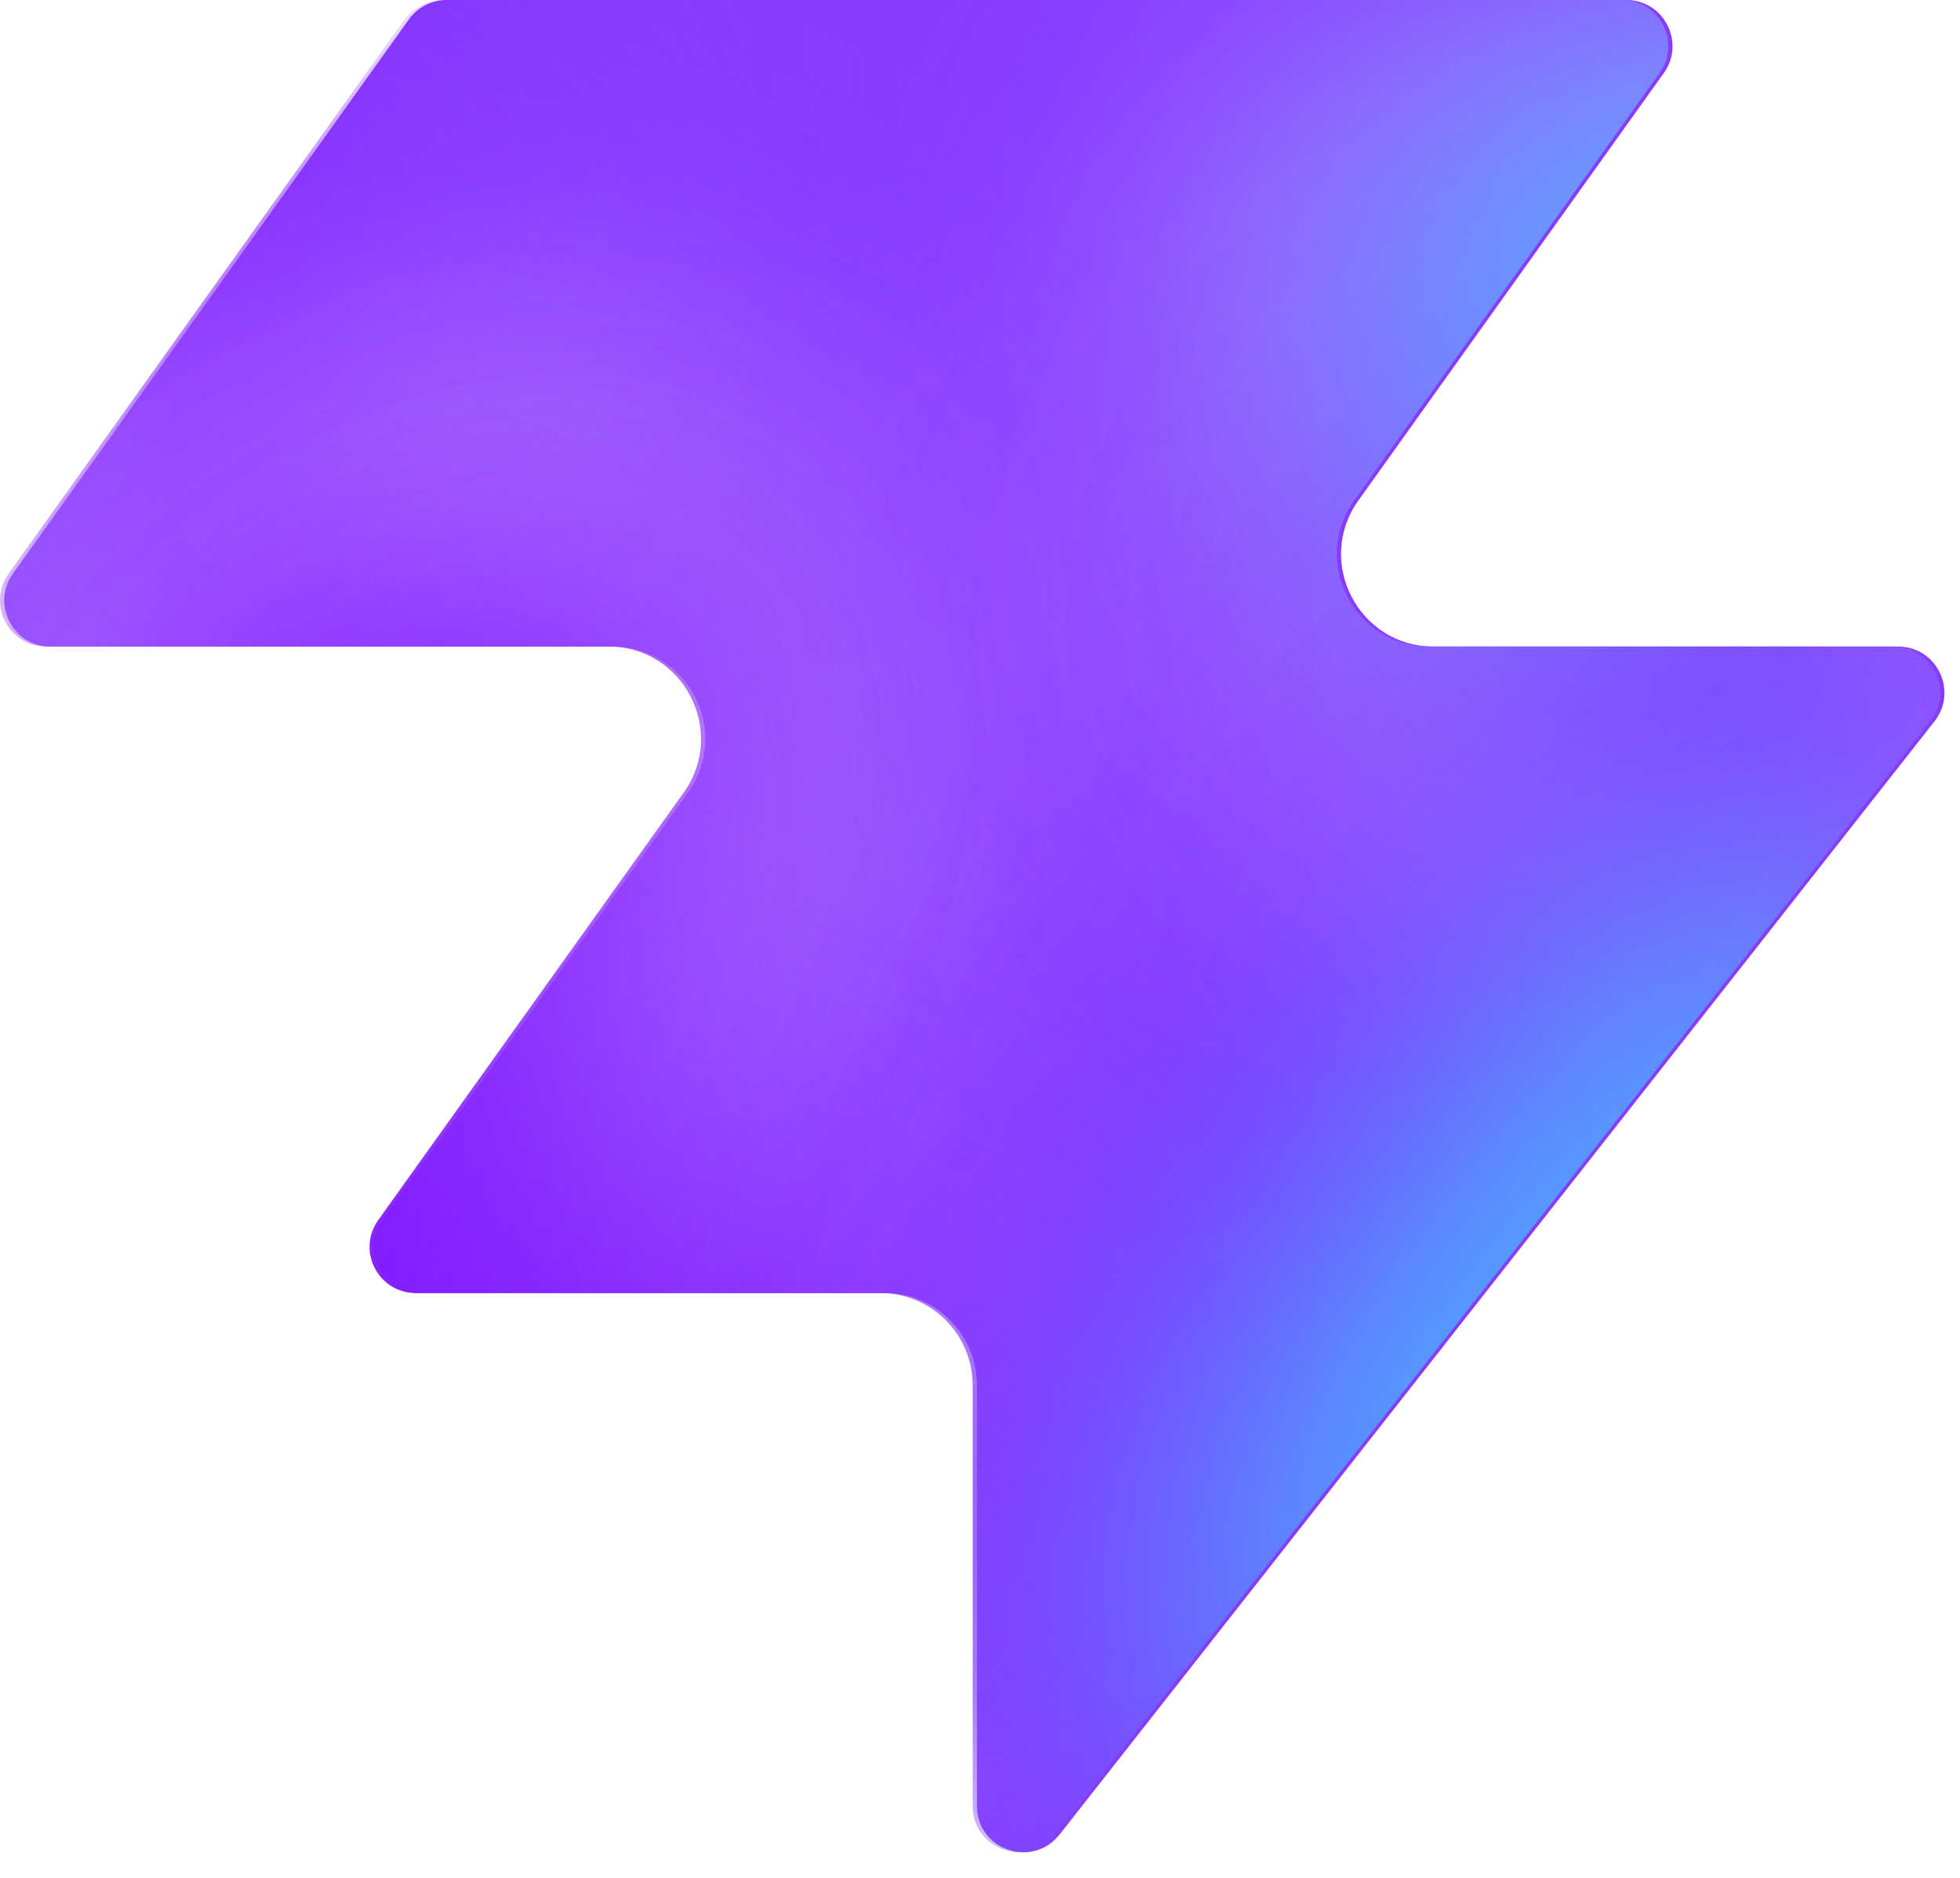
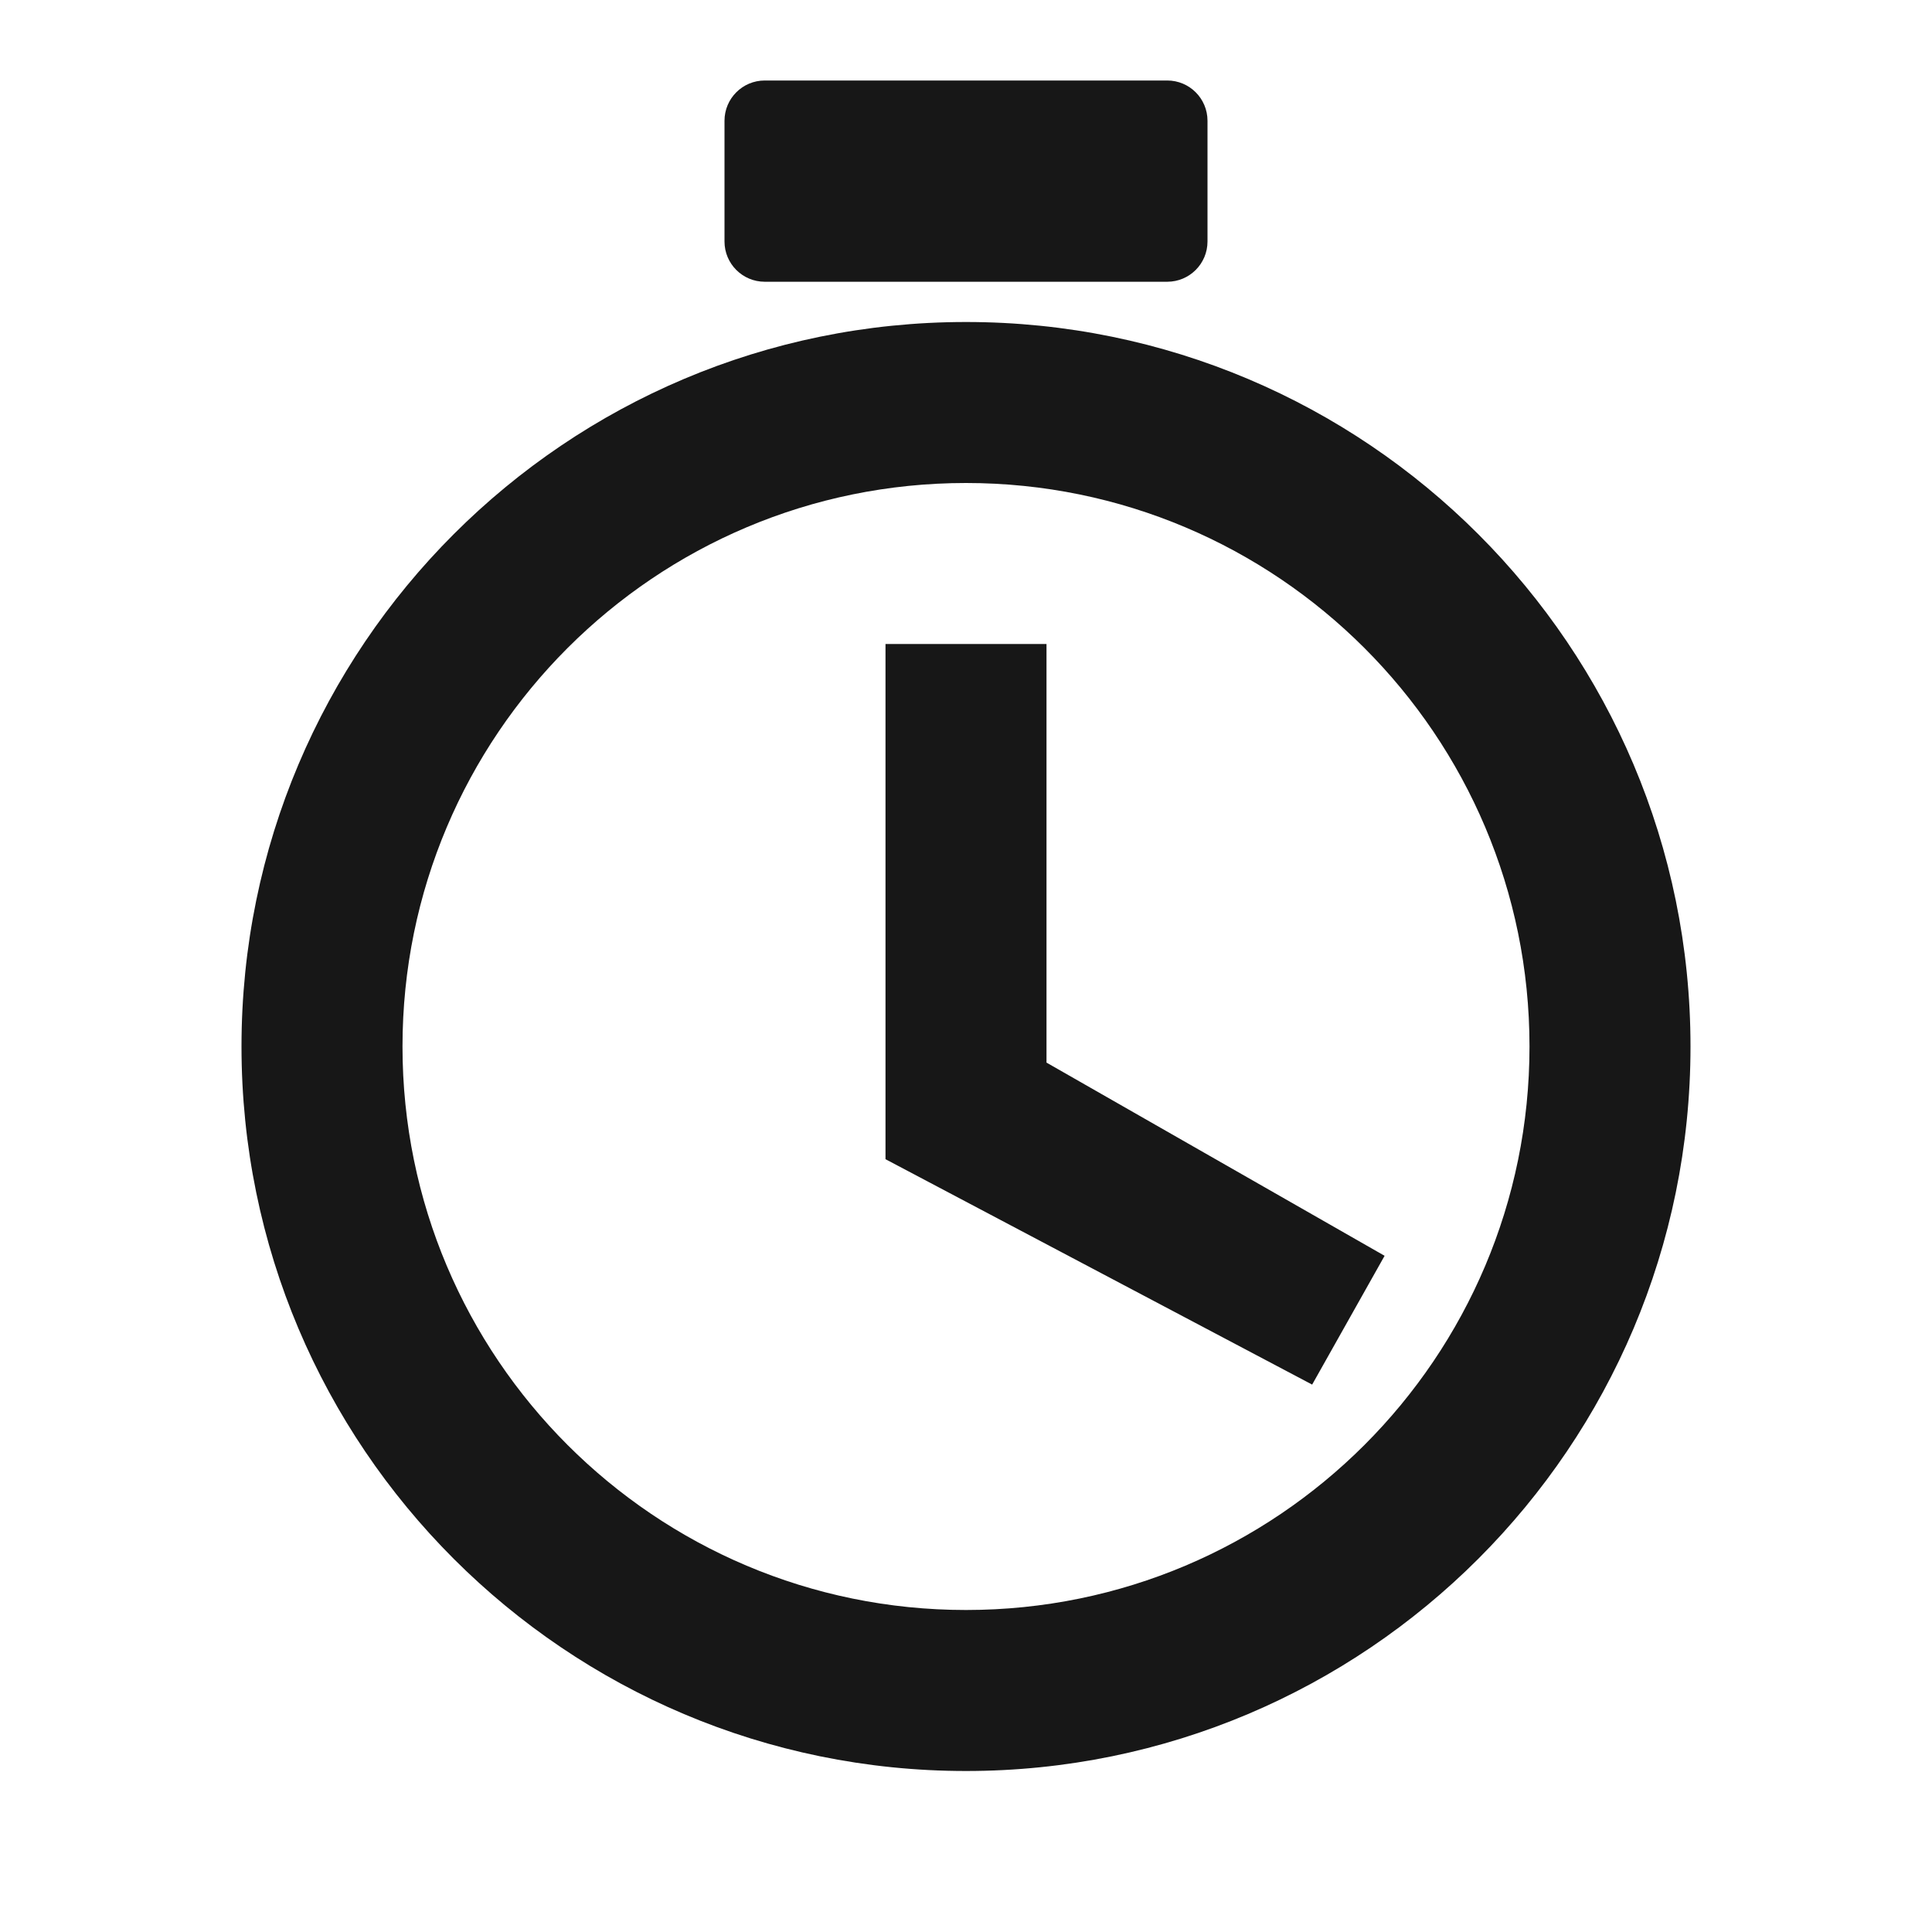
- <svg xmlns="http://www.w3.org/2000/svg" width="48" height="46" fill="none" viewBox="0 0 48 46">
-   <path fill="#863bff" d="M25.946 44.938c-.664.845-2.021.375-2.021-.698V33.937a2.26 2.26 0 0 0-2.262-2.262H10.287c-.92 0-1.456-1.04-.92-1.788l7.48-10.471c1.07-1.497 0-3.578-1.842-3.578H1.237c-.92 0-1.456-1.04-.92-1.788L10.013.474c.214-.297.556-.474.92-.474h28.894c.92 0 1.456 1.04.92 1.788l-7.48 10.471c-1.07 1.498 0 3.579 1.842 3.579h11.377c.943 0 1.473 1.088.89 1.83L25.947 44.94z" style="fill:#863bff;fill:color(display-p3 .525 .23 1);fill-opacity:1" />
-   <mask id="a" width="48" height="46" x="0" y="0" maskUnits="userSpaceOnUse" style="mask-type:alpha">
-     <path fill="#000" d="M25.842 44.938c-.664.844-2.021.375-2.021-.698V33.937a2.26 2.26 0 0 0-2.262-2.262H10.183c-.92 0-1.456-1.04-.92-1.788l7.48-10.471c1.07-1.498 0-3.579-1.842-3.579H1.133c-.92 0-1.456-1.04-.92-1.787L9.91.473c.214-.297.556-.474.92-.474h28.894c.92 0 1.456 1.04.92 1.788l-7.48 10.471c-1.07 1.498 0 3.578 1.842 3.578h11.377c.943 0 1.473 1.088.89 1.832L25.843 44.94z" style="fill:#000;fill-opacity:1" />
-   </mask>
-   <g mask="url(#a)">
-     <g filter="url(#b)">
-       <ellipse cx="5.508" cy="14.704" fill="#ede6ff" rx="5.508" ry="14.704" style="fill:#ede6ff;fill:color(display-p3 .927 .903 1);fill-opacity:1" transform="matrix(.00324 1 1 -.00324 -4.47 31.516)" />
-     </g>
-     <g filter="url(#c)">
-       <ellipse cx="10.399" cy="29.851" fill="#ede6ff" rx="10.399" ry="29.851" style="fill:#ede6ff;fill:color(display-p3 .927 .903 1);fill-opacity:1" transform="matrix(.00324 1 1 -.00324 -39.328 7.883)" />
-     </g>
-     <g filter="url(#d)">
-       <ellipse cx="5.508" cy="30.487" fill="#7e14ff" rx="5.508" ry="30.487" style="fill:#7e14ff;fill:color(display-p3 .492 .077 1);fill-opacity:1" transform="rotate(89.814 -25.913 -14.639)scale(1 -1)" />
-     </g>
-     <g filter="url(#e)">
-       <ellipse cx="5.508" cy="30.599" fill="#7e14ff" rx="5.508" ry="30.599" style="fill:#7e14ff;fill:color(display-p3 .492 .077 1);fill-opacity:1" transform="rotate(89.814 -32.644 -3.334)scale(1 -1)" />
-     </g>
-     <g filter="url(#f)">
-       <ellipse cx="5.508" cy="30.599" fill="#7e14ff" rx="5.508" ry="30.599" style="fill:#7e14ff;fill:color(display-p3 .492 .077 1);fill-opacity:1" transform="matrix(.00324 1 1 -.00324 -34.34 30.47)" />
-     </g>
-     <g filter="url(#g)">
-       <ellipse cx="14.072" cy="22.078" fill="#ede6ff" rx="14.072" ry="22.078" style="fill:#ede6ff;fill:color(display-p3 .927 .903 1);fill-opacity:1" transform="rotate(93.35 24.506 48.493)scale(-1 1)" />
-     </g>
-     <g filter="url(#h)">
-       <ellipse cx="3.47" cy="21.501" fill="#7e14ff" rx="3.47" ry="21.501" style="fill:#7e14ff;fill:color(display-p3 .492 .077 1);fill-opacity:1" transform="rotate(89.009 28.708 47.59)scale(-1 1)" />
-     </g>
-     <g filter="url(#i)">
-       <ellipse cx="3.47" cy="21.501" fill="#7e14ff" rx="3.47" ry="21.501" style="fill:#7e14ff;fill:color(display-p3 .492 .077 1);fill-opacity:1" transform="rotate(89.009 28.708 47.59)scale(-1 1)" />
-     </g>
-     <g filter="url(#j)">
-       <ellipse cx=".387" cy="8.972" fill="#7e14ff" rx="4.407" ry="29.108" style="fill:#7e14ff;fill:color(display-p3 .492 .077 1);fill-opacity:1" transform="rotate(39.51 .387 8.972)" />
-     </g>
-     <g filter="url(#k)">
-       <ellipse cx="47.523" cy="-6.092" fill="#7e14ff" rx="4.407" ry="29.108" style="fill:#7e14ff;fill:color(display-p3 .492 .077 1);fill-opacity:1" transform="rotate(37.892 47.523 -6.092)" />
-     </g>
-     <g filter="url(#l)">
-       <ellipse cx="41.412" cy="6.333" fill="#47bfff" rx="5.971" ry="9.665" style="fill:#47bfff;fill:color(display-p3 .28 .748 1);fill-opacity:1" transform="rotate(37.892 41.412 6.333)" />
-     </g>
-     <g filter="url(#m)">
-       <ellipse cx="-1.879" cy="38.332" fill="#7e14ff" rx="4.407" ry="29.108" style="fill:#7e14ff;fill:color(display-p3 .492 .077 1);fill-opacity:1" transform="rotate(37.892 -1.88 38.332)" />
-     </g>
-     <g filter="url(#n)">
-       <ellipse cx="-1.879" cy="38.332" fill="#7e14ff" rx="4.407" ry="29.108" style="fill:#7e14ff;fill:color(display-p3 .492 .077 1);fill-opacity:1" transform="rotate(37.892 -1.88 38.332)" />
-     </g>
-     <g filter="url(#o)">
-       <ellipse cx="35.651" cy="29.907" fill="#7e14ff" rx="4.407" ry="29.108" style="fill:#7e14ff;fill:color(display-p3 .492 .077 1);fill-opacity:1" transform="rotate(37.892 35.651 29.907)" />
-     </g>
-     <g filter="url(#p)">
-       <ellipse cx="38.418" cy="32.4" fill="#47bfff" rx="5.971" ry="15.297" style="fill:#47bfff;fill:color(display-p3 .28 .748 1);fill-opacity:1" transform="rotate(37.892 38.418 32.4)" />
-     </g>
-   </g>
-   <defs>
-     <filter id="b" width="60.045" height="41.654" x="-19.77" y="16.149" color-interpolation-filters="sRGB" filterUnits="userSpaceOnUse">
-       <feFlood flood-opacity="0" result="BackgroundImageFix" />
-       <feBlend in="SourceGraphic" in2="BackgroundImageFix" result="shape" />
-       <feGaussianBlur result="effect1_foregroundBlur_2002_17158" stdDeviation="7.659" />
-     </filter>
-     <filter id="c" width="90.34" height="51.437" x="-54.613" y="-7.533" color-interpolation-filters="sRGB" filterUnits="userSpaceOnUse">
-       <feFlood flood-opacity="0" result="BackgroundImageFix" />
-       <feBlend in="SourceGraphic" in2="BackgroundImageFix" result="shape" />
-       <feGaussianBlur result="effect1_foregroundBlur_2002_17158" stdDeviation="7.659" />
-     </filter>
-     <filter id="d" width="79.355" height="29.4" x="-49.64" y="2.03" color-interpolation-filters="sRGB" filterUnits="userSpaceOnUse">
-       <feFlood flood-opacity="0" result="BackgroundImageFix" />
-       <feBlend in="SourceGraphic" in2="BackgroundImageFix" result="shape" />
-       <feGaussianBlur result="effect1_foregroundBlur_2002_17158" stdDeviation="4.596" />
-     </filter>
-     <filter id="e" width="79.579" height="29.4" x="-45.045" y="20.029" color-interpolation-filters="sRGB" filterUnits="userSpaceOnUse">
-       <feFlood flood-opacity="0" result="BackgroundImageFix" />
-       <feBlend in="SourceGraphic" in2="BackgroundImageFix" result="shape" />
-       <feGaussianBlur result="effect1_foregroundBlur_2002_17158" stdDeviation="4.596" />
-     </filter>
-     <filter id="f" width="79.579" height="29.4" x="-43.513" y="21.178" color-interpolation-filters="sRGB" filterUnits="userSpaceOnUse">
-       <feFlood flood-opacity="0" result="BackgroundImageFix" />
-       <feBlend in="SourceGraphic" in2="BackgroundImageFix" result="shape" />
-       <feGaussianBlur result="effect1_foregroundBlur_2002_17158" stdDeviation="4.596" />
-     </filter>
-     <filter id="g" width="74.749" height="58.852" x="15.756" y="-17.901" color-interpolation-filters="sRGB" filterUnits="userSpaceOnUse">
-       <feFlood flood-opacity="0" result="BackgroundImageFix" />
-       <feBlend in="SourceGraphic" in2="BackgroundImageFix" result="shape" />
-       <feGaussianBlur result="effect1_foregroundBlur_2002_17158" stdDeviation="7.659" />
-     </filter>
-     <filter id="h" width="61.377" height="25.362" x="23.548" y="2.284" color-interpolation-filters="sRGB" filterUnits="userSpaceOnUse">
-       <feFlood flood-opacity="0" result="BackgroundImageFix" />
-       <feBlend in="SourceGraphic" in2="BackgroundImageFix" result="shape" />
-       <feGaussianBlur result="effect1_foregroundBlur_2002_17158" stdDeviation="4.596" />
-     </filter>
-     <filter id="i" width="61.377" height="25.362" x="23.548" y="2.284" color-interpolation-filters="sRGB" filterUnits="userSpaceOnUse">
-       <feFlood flood-opacity="0" result="BackgroundImageFix" />
-       <feBlend in="SourceGraphic" in2="BackgroundImageFix" result="shape" />
-       <feGaussianBlur result="effect1_foregroundBlur_2002_17158" stdDeviation="4.596" />
-     </filter>
-     <filter id="j" width="56.045" height="63.649" x="-27.636" y="-22.853" color-interpolation-filters="sRGB" filterUnits="userSpaceOnUse">
-       <feFlood flood-opacity="0" result="BackgroundImageFix" />
-       <feBlend in="SourceGraphic" in2="BackgroundImageFix" result="shape" />
-       <feGaussianBlur result="effect1_foregroundBlur_2002_17158" stdDeviation="4.596" />
-     </filter>
-     <filter id="k" width="54.814" height="64.646" x="20.116" y="-38.415" color-interpolation-filters="sRGB" filterUnits="userSpaceOnUse">
-       <feFlood flood-opacity="0" result="BackgroundImageFix" />
-       <feBlend in="SourceGraphic" in2="BackgroundImageFix" result="shape" />
-       <feGaussianBlur result="effect1_foregroundBlur_2002_17158" stdDeviation="4.596" />
-     </filter>
-     <filter id="l" width="33.541" height="35.313" x="24.641" y="-11.323" color-interpolation-filters="sRGB" filterUnits="userSpaceOnUse">
-       <feFlood flood-opacity="0" result="BackgroundImageFix" />
-       <feBlend in="SourceGraphic" in2="BackgroundImageFix" result="shape" />
-       <feGaussianBlur result="effect1_foregroundBlur_2002_17158" stdDeviation="4.596" />
-     </filter>
-     <filter id="m" width="54.814" height="64.646" x="-29.286" y="6.009" color-interpolation-filters="sRGB" filterUnits="userSpaceOnUse">
-       <feFlood flood-opacity="0" result="BackgroundImageFix" />
-       <feBlend in="SourceGraphic" in2="BackgroundImageFix" result="shape" />
-       <feGaussianBlur result="effect1_foregroundBlur_2002_17158" stdDeviation="4.596" />
-     </filter>
-     <filter id="n" width="54.814" height="64.646" x="-29.286" y="6.009" color-interpolation-filters="sRGB" filterUnits="userSpaceOnUse">
-       <feFlood flood-opacity="0" result="BackgroundImageFix" />
-       <feBlend in="SourceGraphic" in2="BackgroundImageFix" result="shape" />
-       <feGaussianBlur result="effect1_foregroundBlur_2002_17158" stdDeviation="4.596" />
-     </filter>
-     <filter id="o" width="54.814" height="64.646" x="8.244" y="-2.416" color-interpolation-filters="sRGB" filterUnits="userSpaceOnUse">
-       <feFlood flood-opacity="0" result="BackgroundImageFix" />
-       <feBlend in="SourceGraphic" in2="BackgroundImageFix" result="shape" />
-       <feGaussianBlur result="effect1_foregroundBlur_2002_17158" stdDeviation="4.596" />
-     </filter>
-     <filter id="p" width="39.409" height="43.623" x="18.713" y="10.588" color-interpolation-filters="sRGB" filterUnits="userSpaceOnUse">
-       <feFlood flood-opacity="0" result="BackgroundImageFix" />
-       <feBlend in="SourceGraphic" in2="BackgroundImageFix" result="shape" />
-       <feGaussianBlur result="effect1_foregroundBlur_2002_17158" stdDeviation="4.596" />
-     </filter>
-   </defs>
+ <svg xmlns="http://www.w3.org/2000/svg" viewBox="0 0 24 24" fill="#171717">
+   <rect x="9" y="1" width="6" height="2.5" rx="0.5" />
+   <path fill-rule="evenodd" d="M12 4a9 9 0 1 0 9 9 9 9 0 0 0-9-9zm0 2a7 7 0 1 1-7 7 7 7 0 0 1 7-7z" />
+   <path d="M11 8h2v5.2l4.2 2.4-.9 1.6L11 14.4z" />
</svg>
